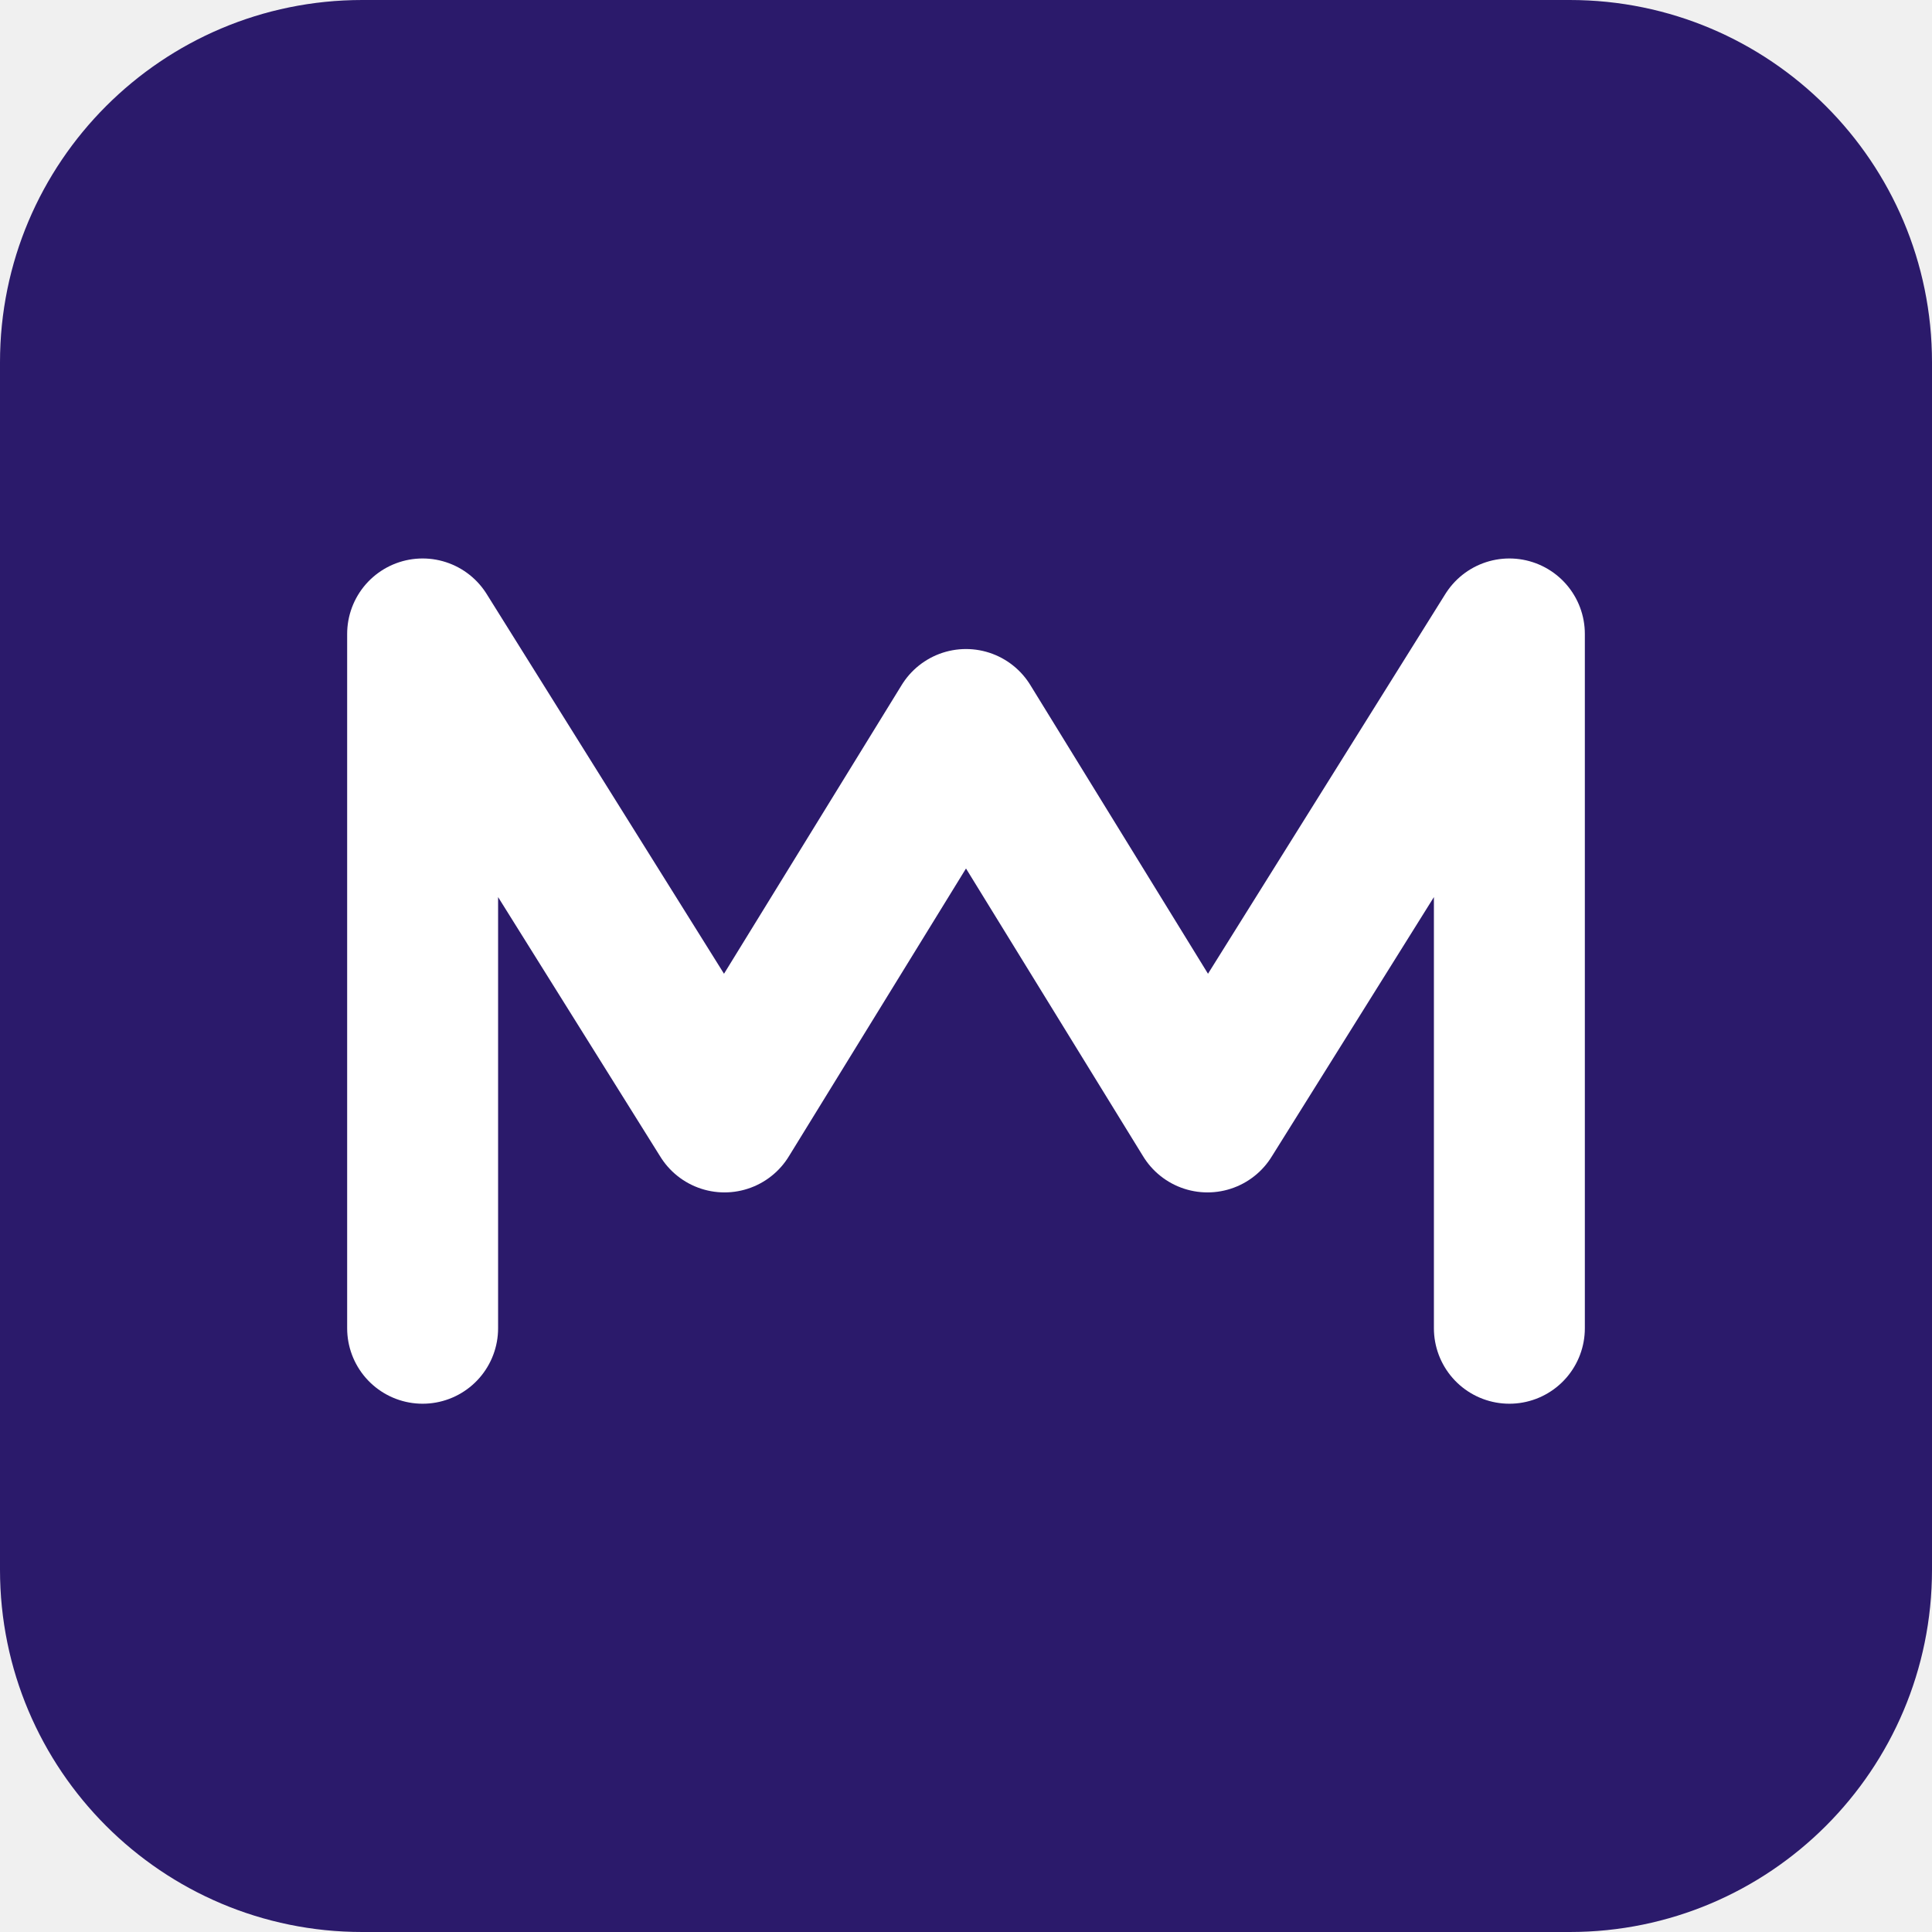
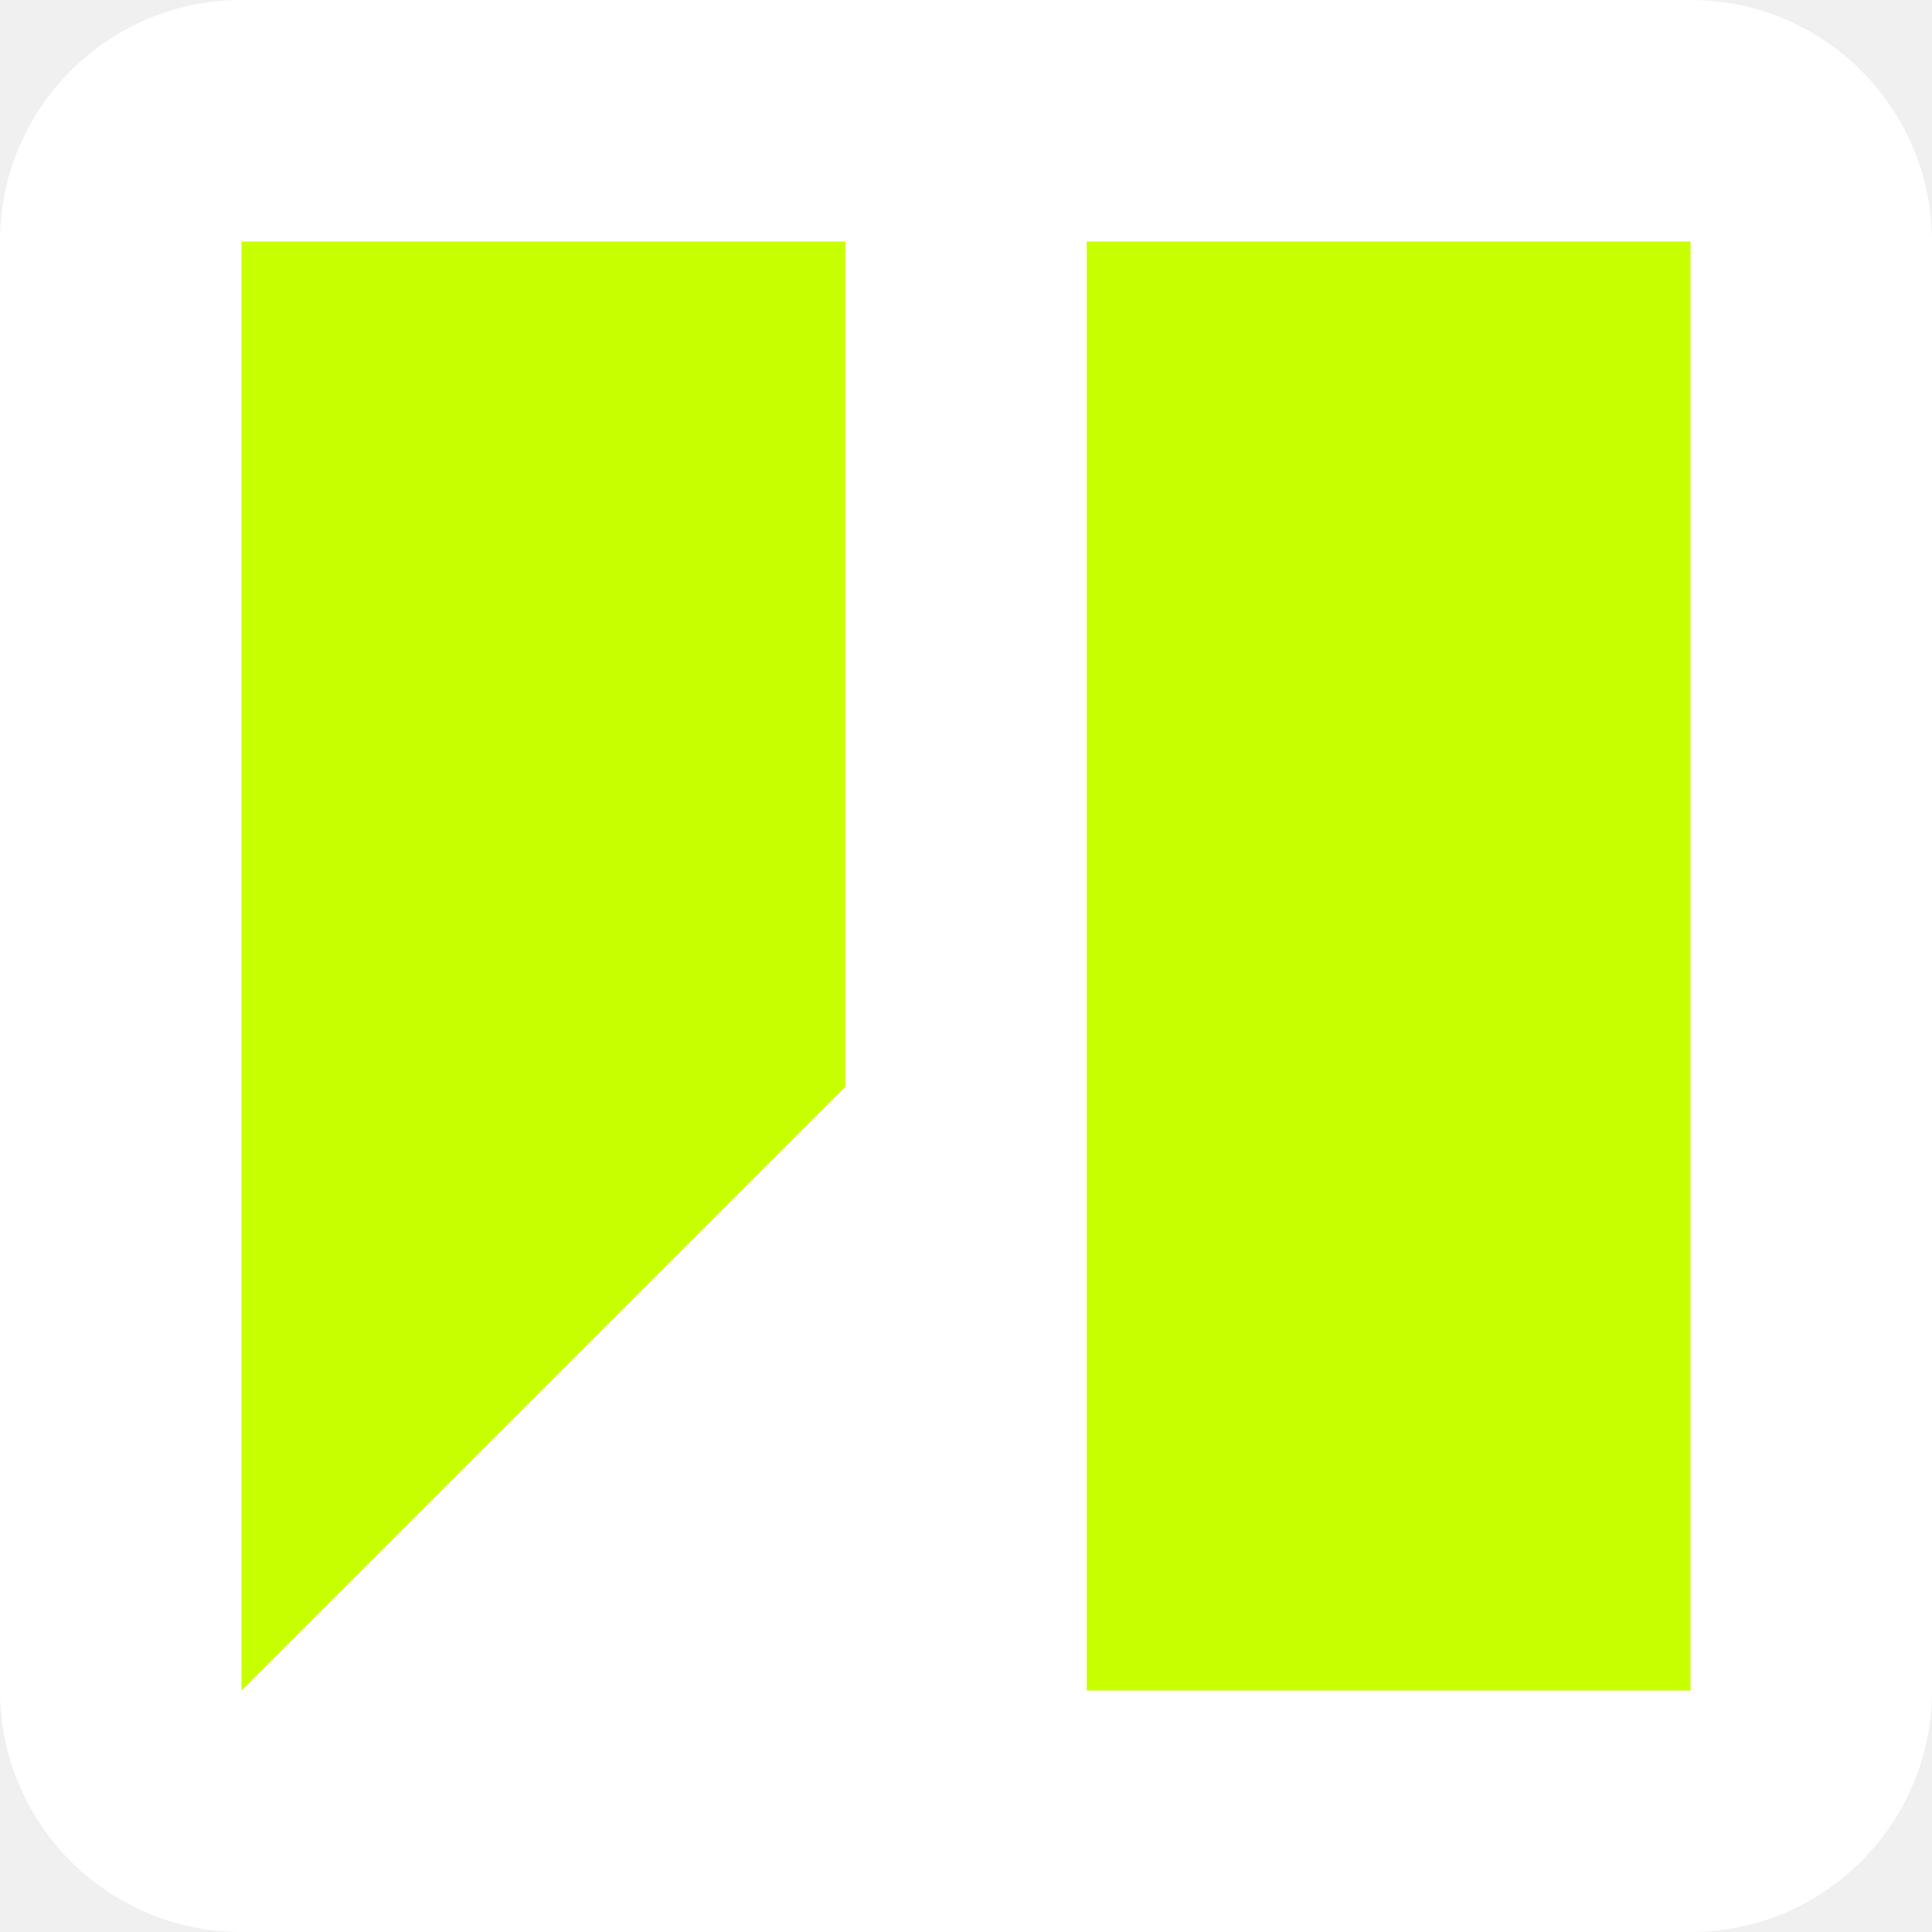
<svg xmlns="http://www.w3.org/2000/svg" viewBox="0 0 32 32" fill="none">
-   <rect width="32" height="32" rx="6" fill="#2B1A6B" />
-   <path d="M7 22V10.5L12 18.5L16 12L20 18.5L25 10.5V22" stroke="white" stroke-width="2.5" stroke-linecap="round" stroke-linejoin="round" fill="none" />
+   <rect width="32" height="32" rx="4" fill="white" />
+   <polygon points="4,4 14,4 14,18 4,28" fill="#C8FF00" />
+   <rect x="18" y="4" width="10" height="24" fill="#C8FF00" />
</svg>
